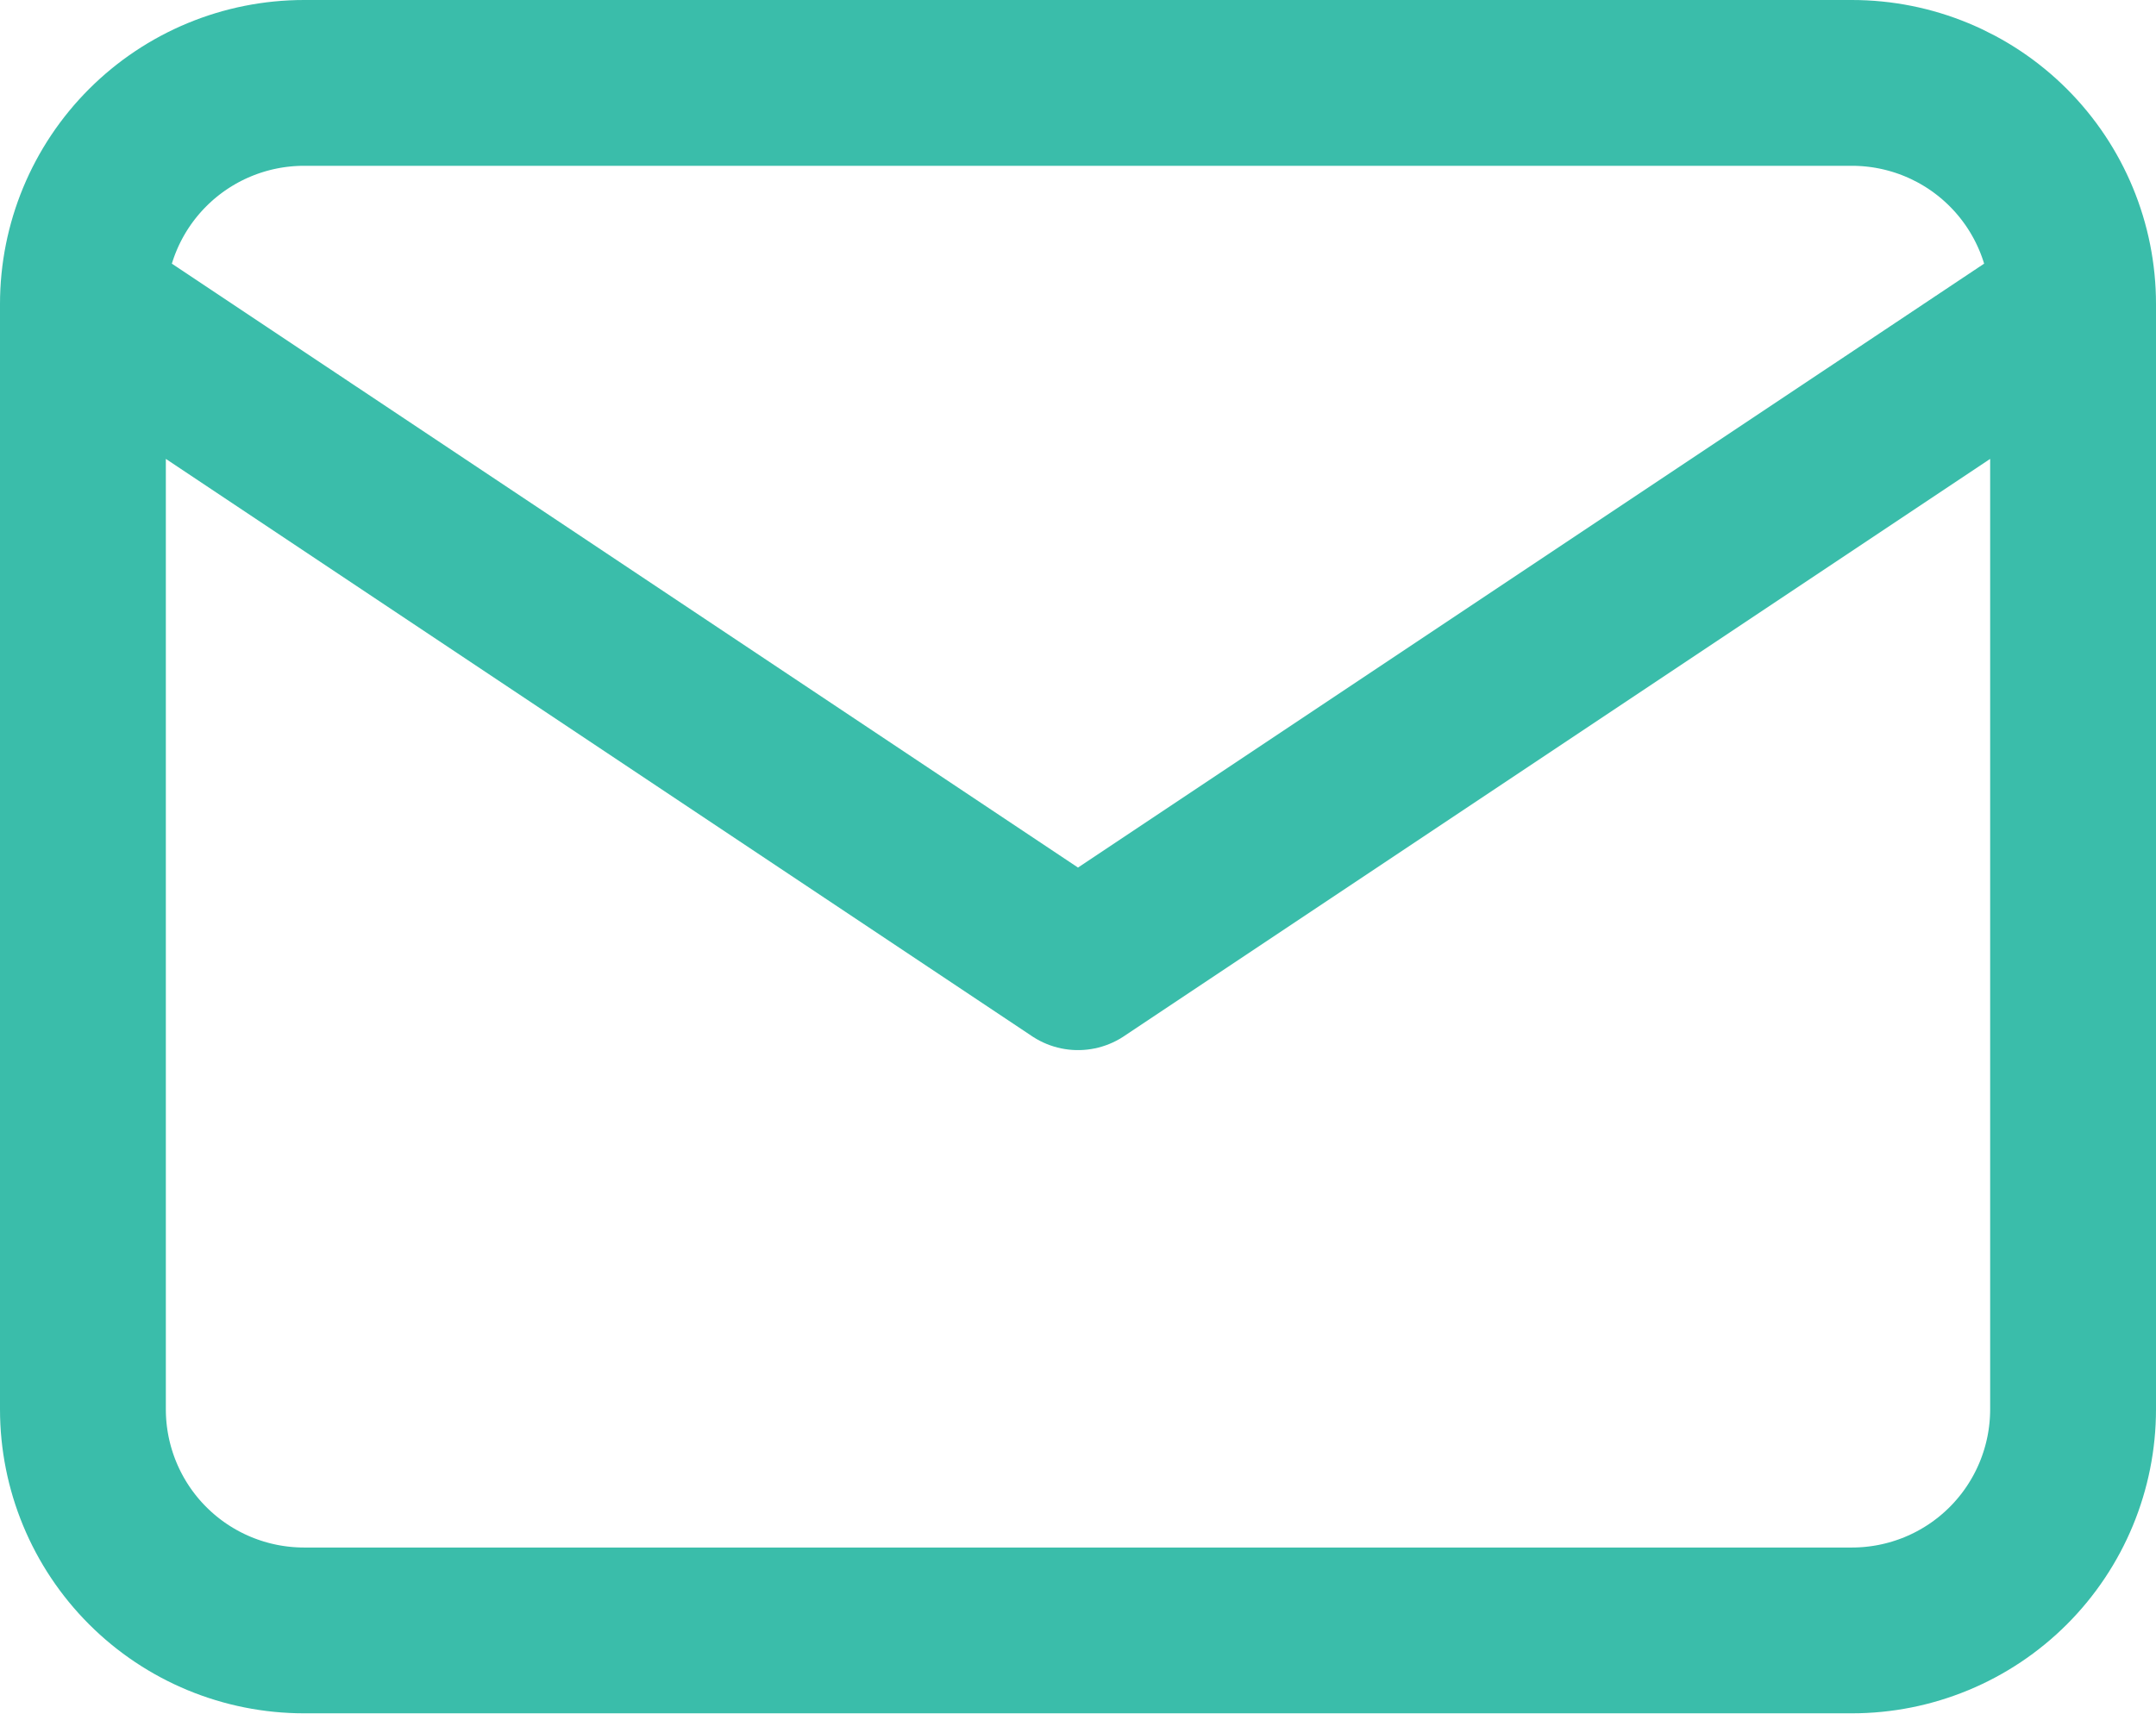
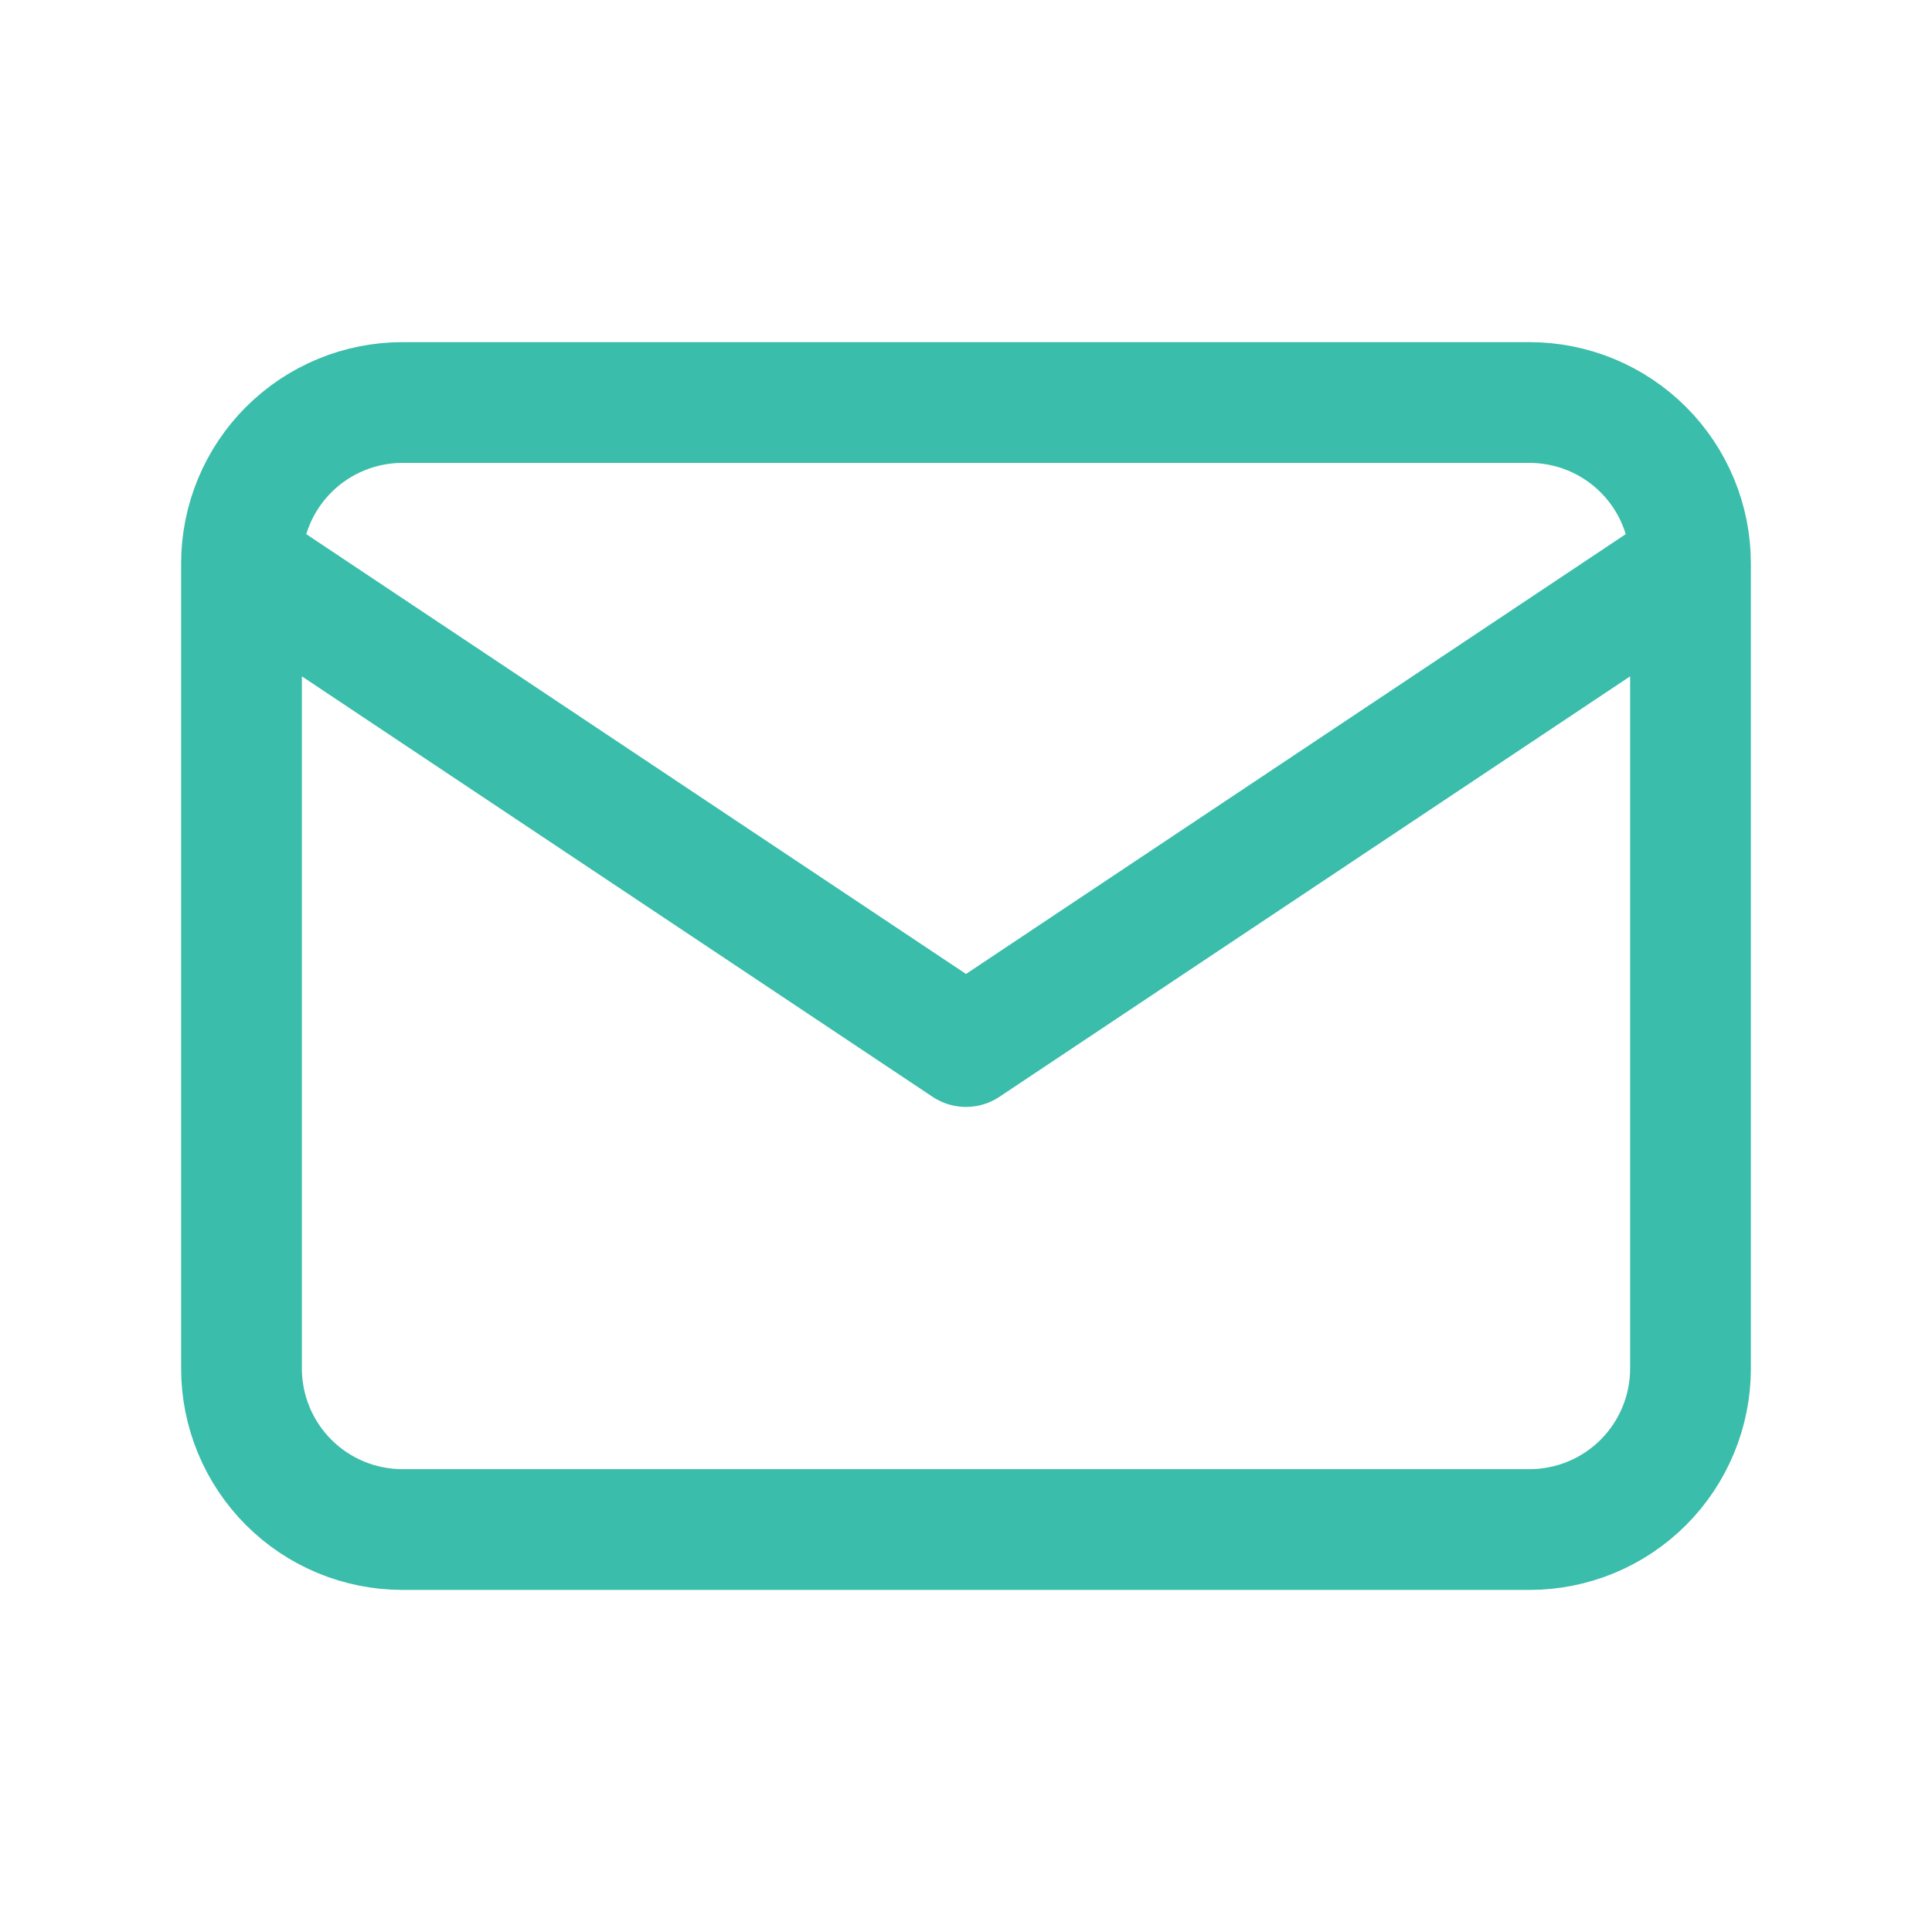
- <svg xmlns="http://www.w3.org/2000/svg" preserveAspectRatio="none" width="100%" height="100%" overflow="visible" style="display: block;" viewBox="0 0 26 20.667" fill="none">
-   <path id="Vector" d="M1 3.667C1 2.959 1.281 2.281 1.781 1.781C2.281 1.281 2.959 1 3.667 1H22.333C23.041 1 23.719 1.281 24.219 1.781C24.719 2.281 25 2.959 25 3.667M1 3.667V17C1 17.707 1.281 18.386 1.781 18.886C2.281 19.386 2.959 19.667 3.667 19.667H22.333C23.041 19.667 23.719 19.386 24.219 18.886C24.719 18.386 25 17.707 25 17V3.667M1 3.667L13 11.667L25 3.667" stroke="#3ABDAA" stroke-width="2" stroke-linecap="round" stroke-linejoin="round" />
+ <svg xmlns="http://www.w3.org/2000/svg" width="32" height="32" viewBox="0 0 32 32" fill="none">
+   <path d="M4 9.334C4 8.626 4.281 7.948 4.781 7.448C5.281 6.948 5.959 6.667 6.667 6.667H25.333C26.041 6.667 26.719 6.948 27.219 7.448C27.719 7.948 28 8.626 28 9.334M4 9.334V22.667C4 23.374 4.281 24.052 4.781 24.553C5.281 25.053 5.959 25.334 6.667 25.334H25.333C26.041 25.334 26.719 25.053 27.219 24.553C27.719 24.052 28 23.374 28 22.667V9.334M4 9.334L16 17.334L28 9.334" stroke="#3ABDAA" stroke-width="2" stroke-linecap="round" stroke-linejoin="round" />
</svg>
